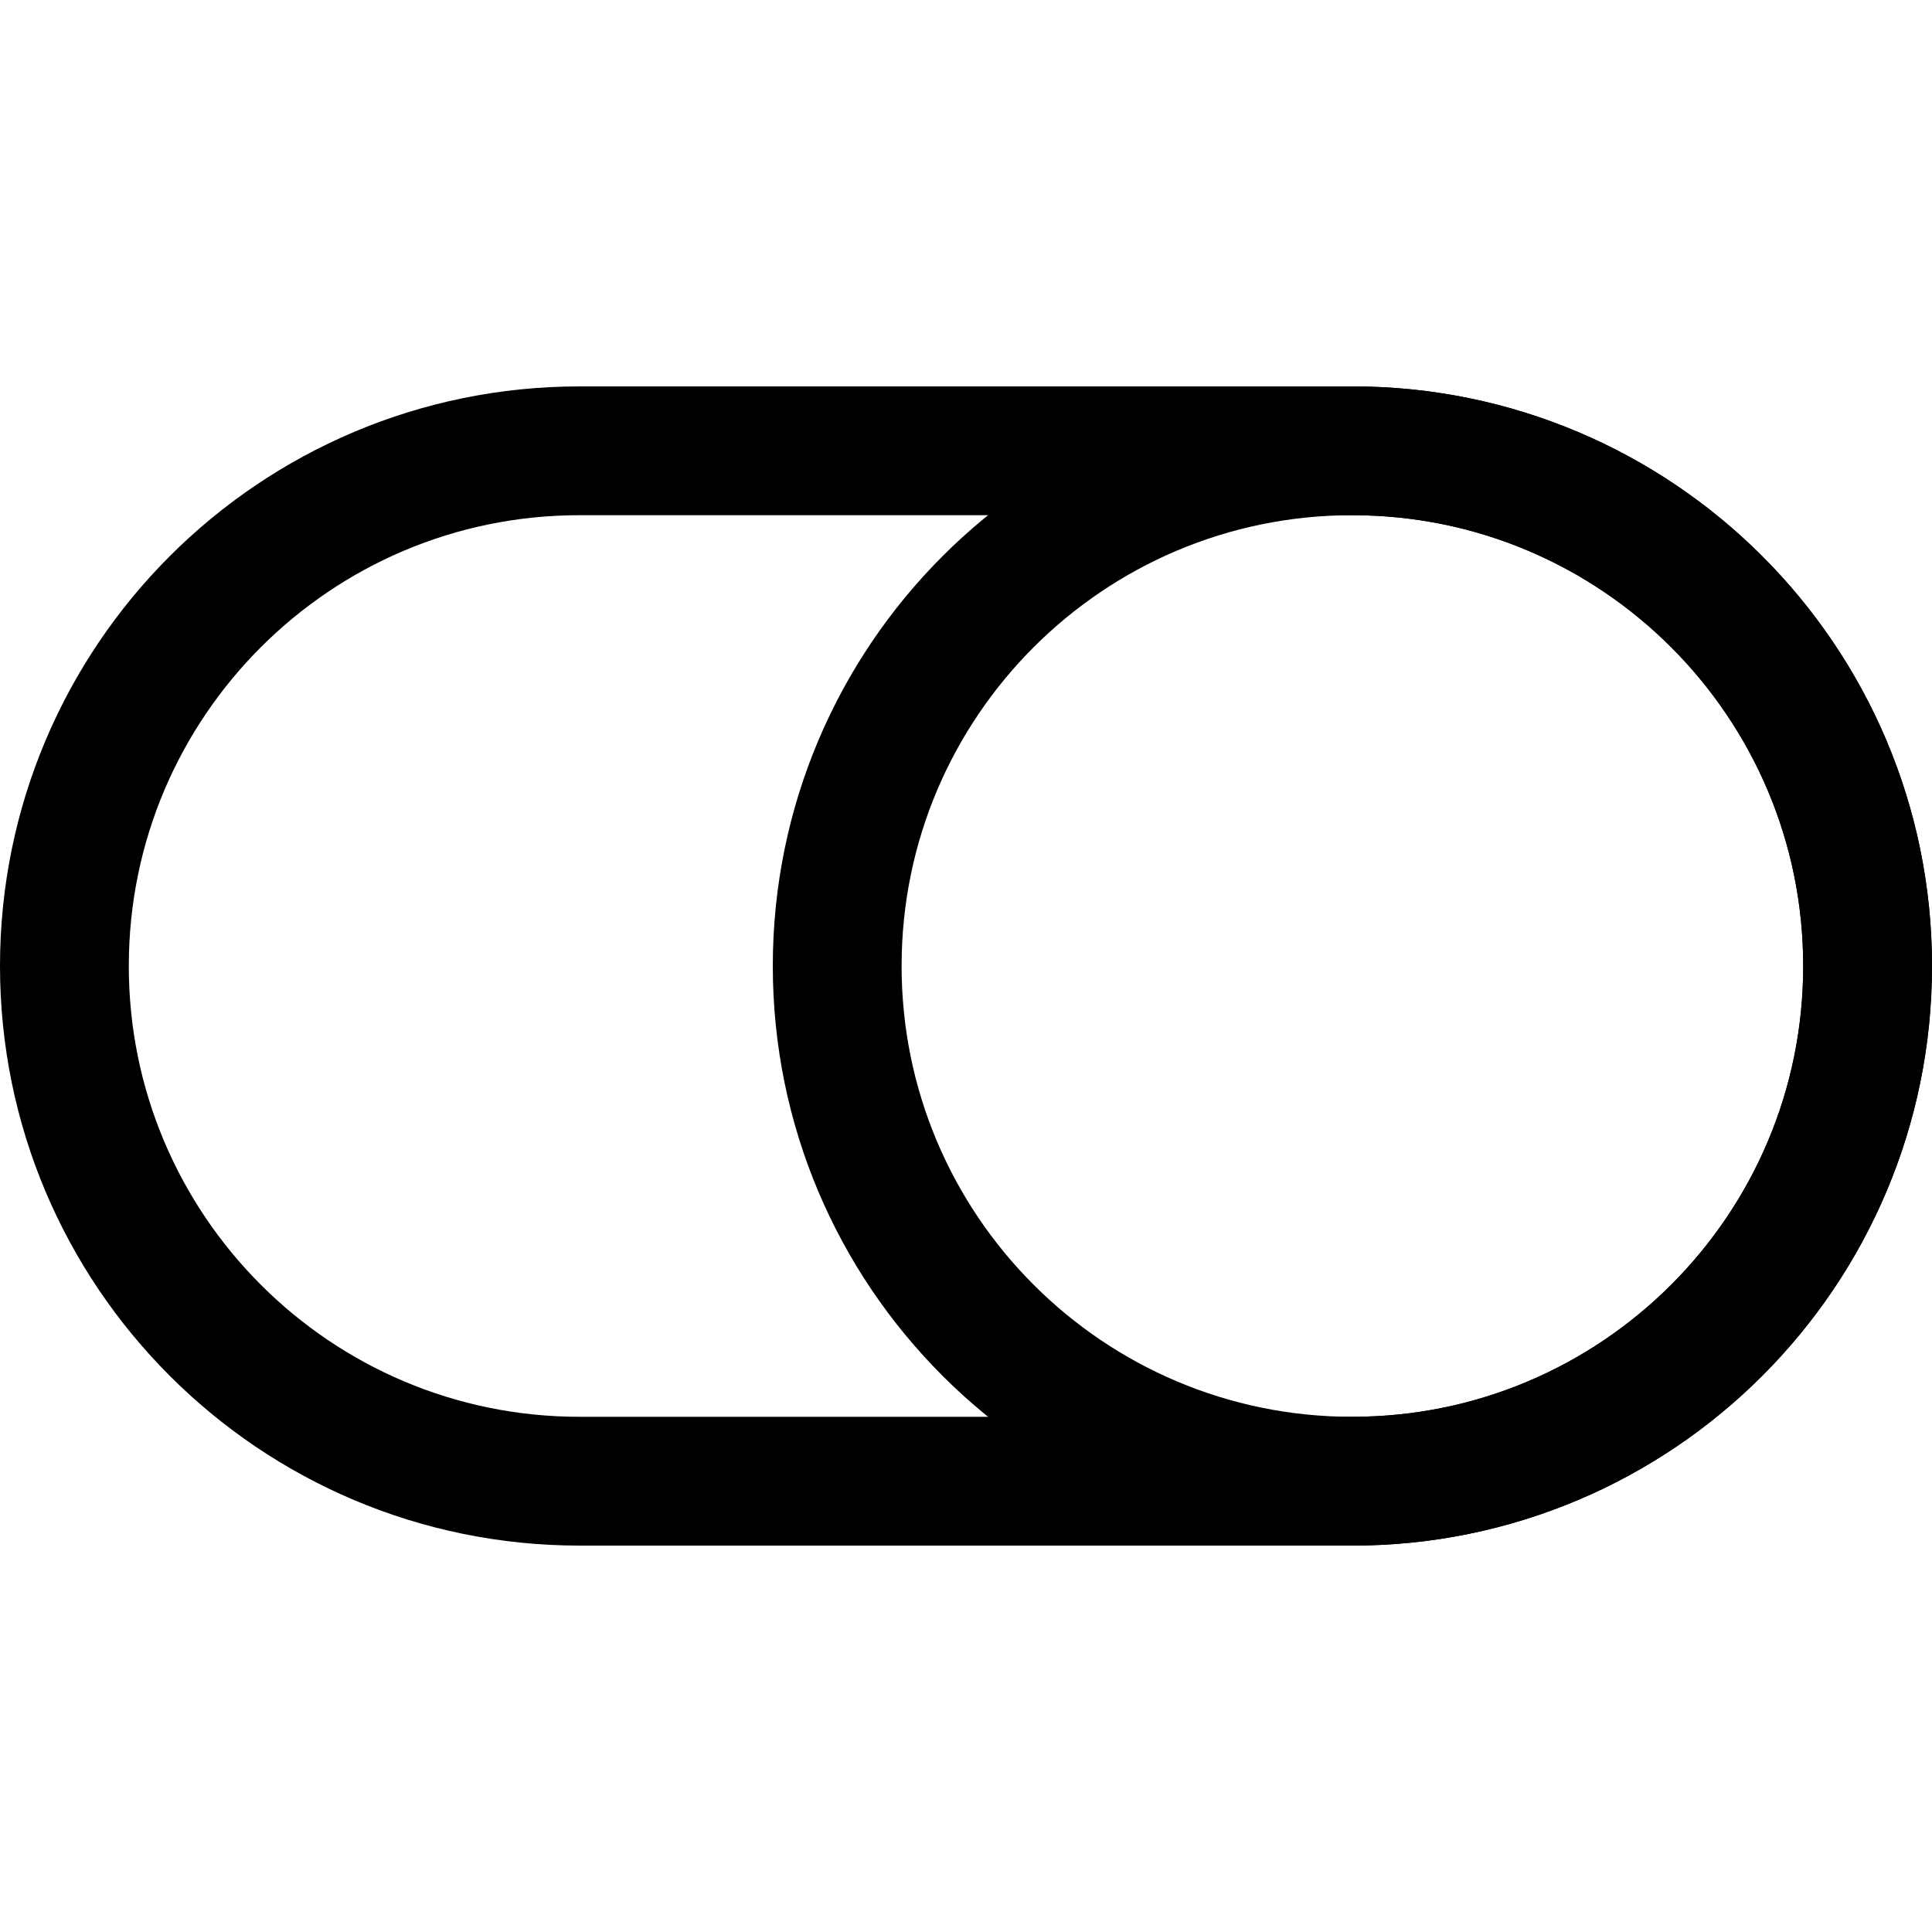
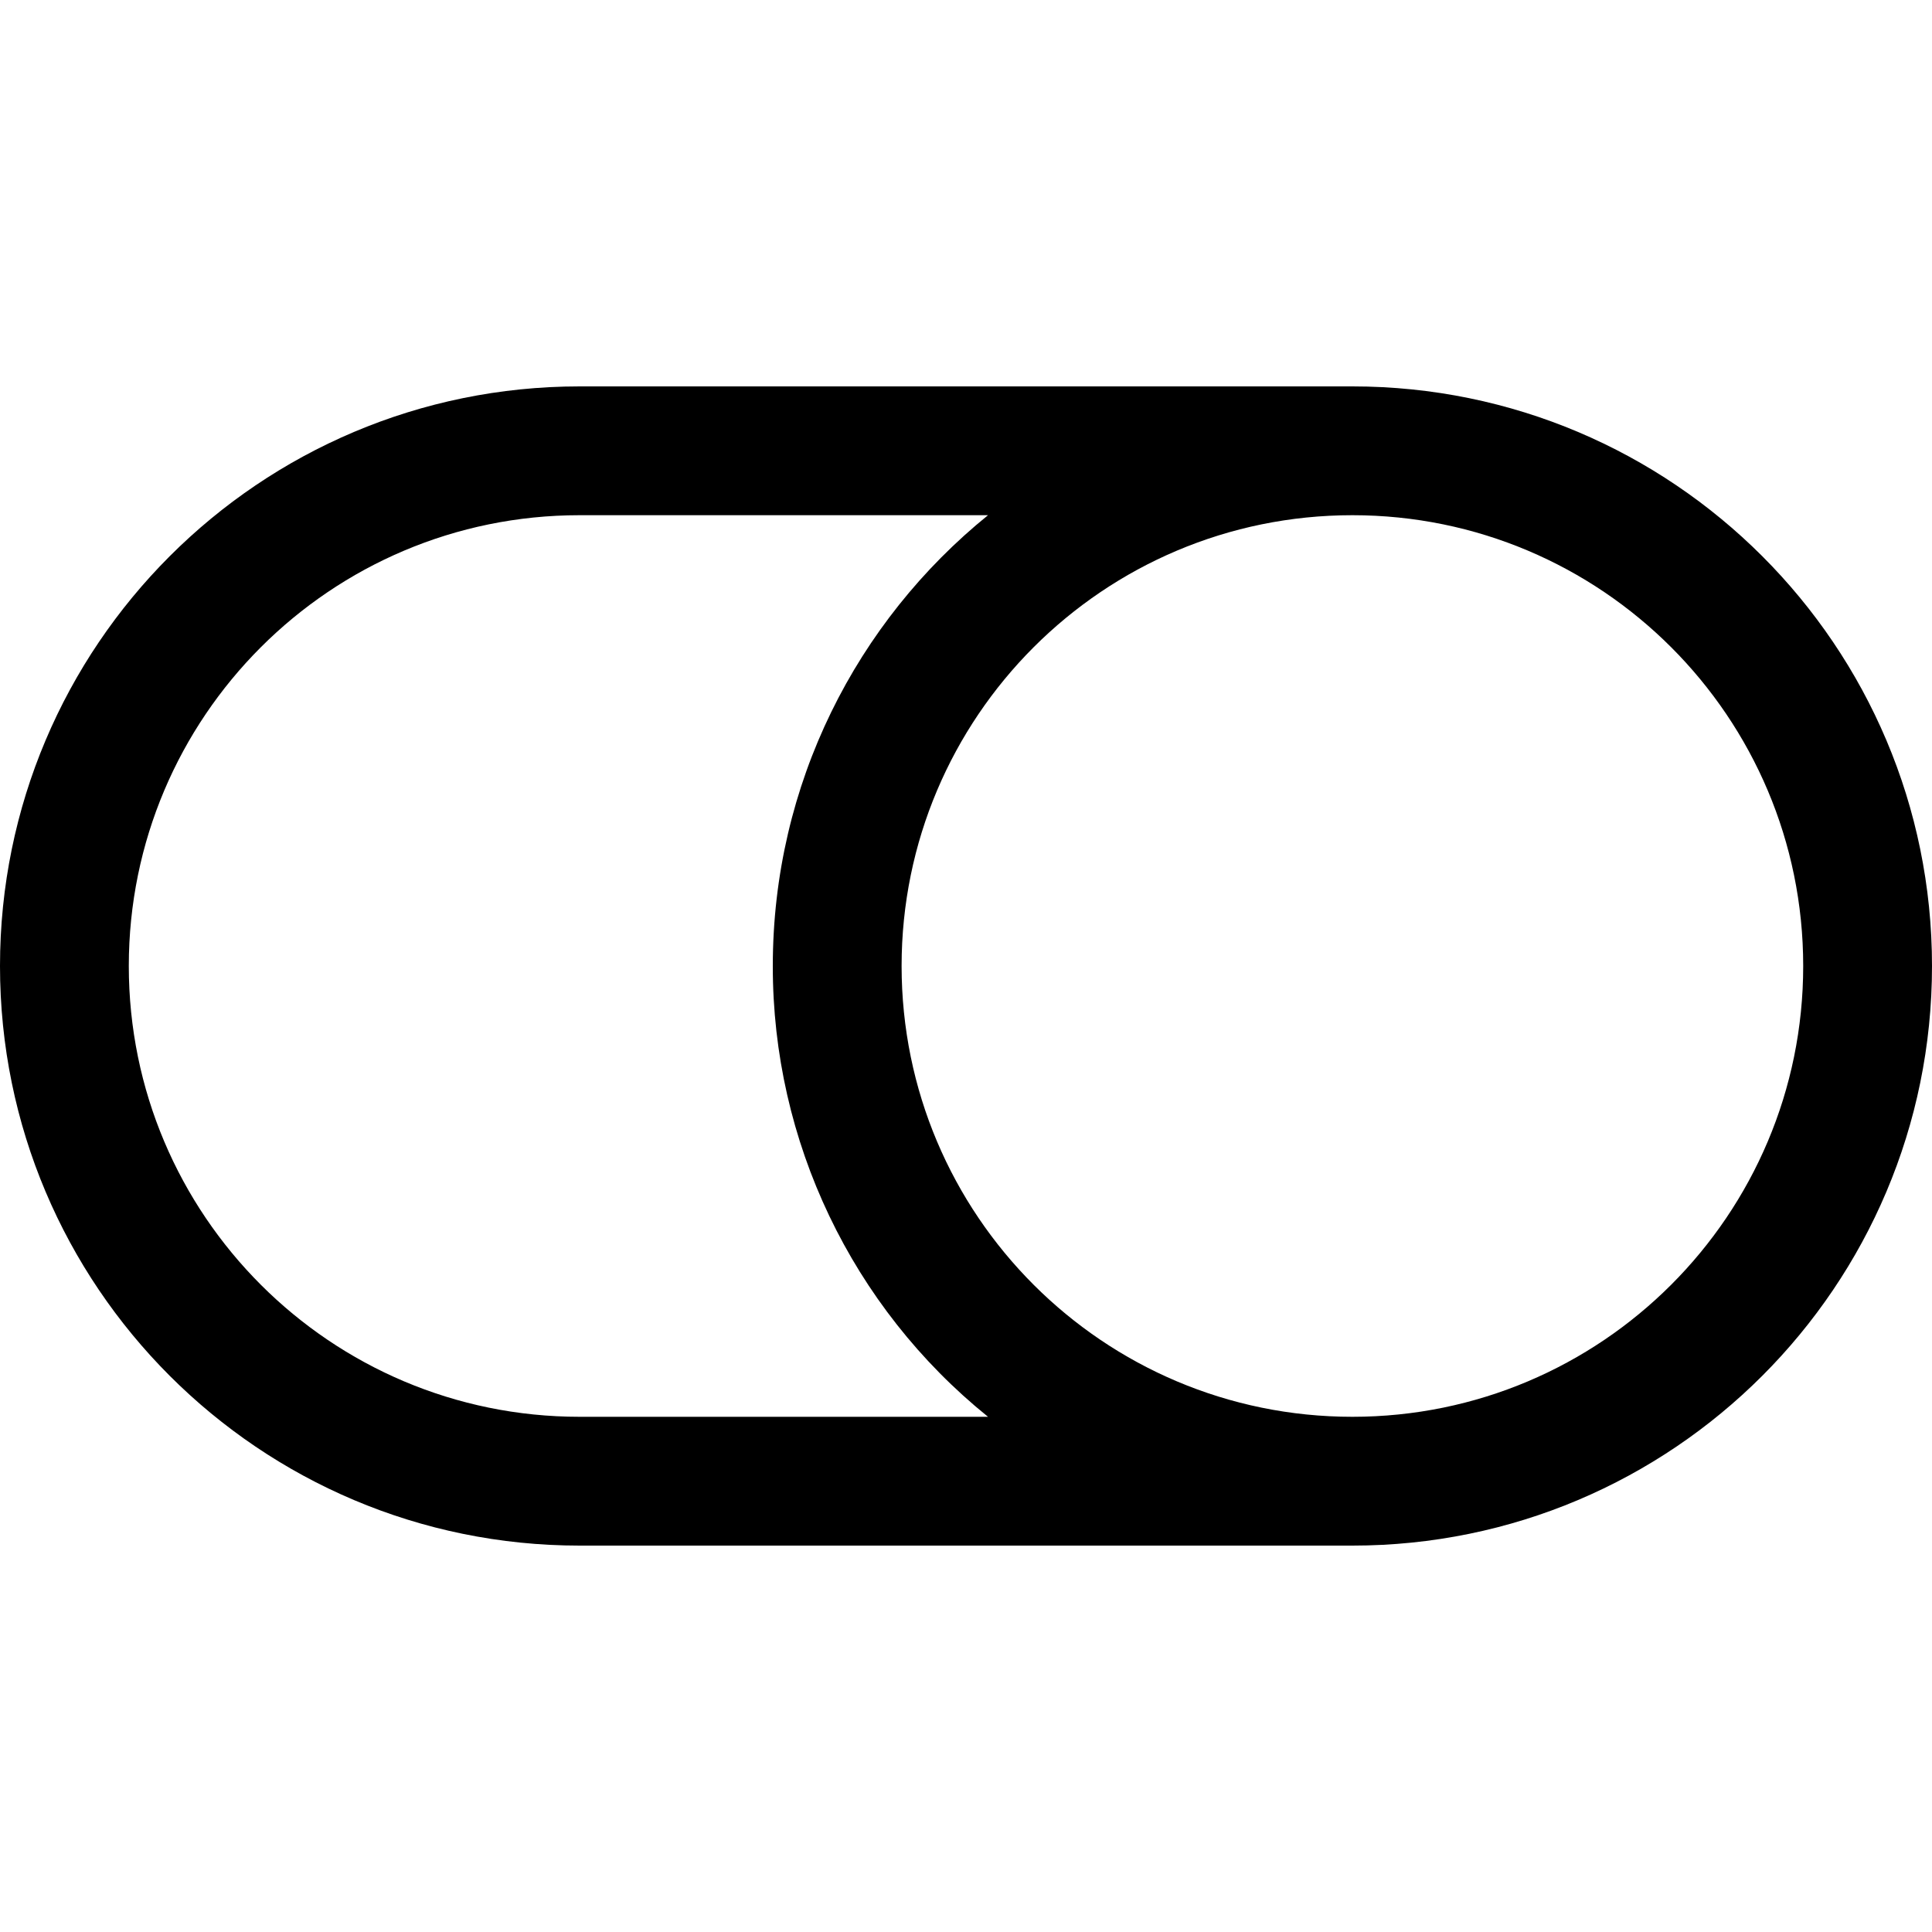
<svg xmlns="http://www.w3.org/2000/svg" width="15" height="15" fill="none">
-   <rect x=".5" y="3.5" width="14" height="8" rx="4" stroke="currentColor" />
-   <circle cx="10.5" cy="7.5" r="4" stroke="currentColor" />
+   <path fill-rule="evenodd" clip-rule="evenodd" d="M10.5 4a3.5 3.5 0 100 7 3.5 3.5 0 000-7zm-2.829 7A4.491 4.491 0 016 7.5c0-1.414.652-2.675 1.671-3.5H4.5a3.5 3.5 0 100 7h3.171zM0 7.5A4.5 4.5 0 014.5 3h6a4.5 4.5 0 110 9h-6A4.5 4.5 0 010 7.5z" fill="currentColor" />
</svg>
